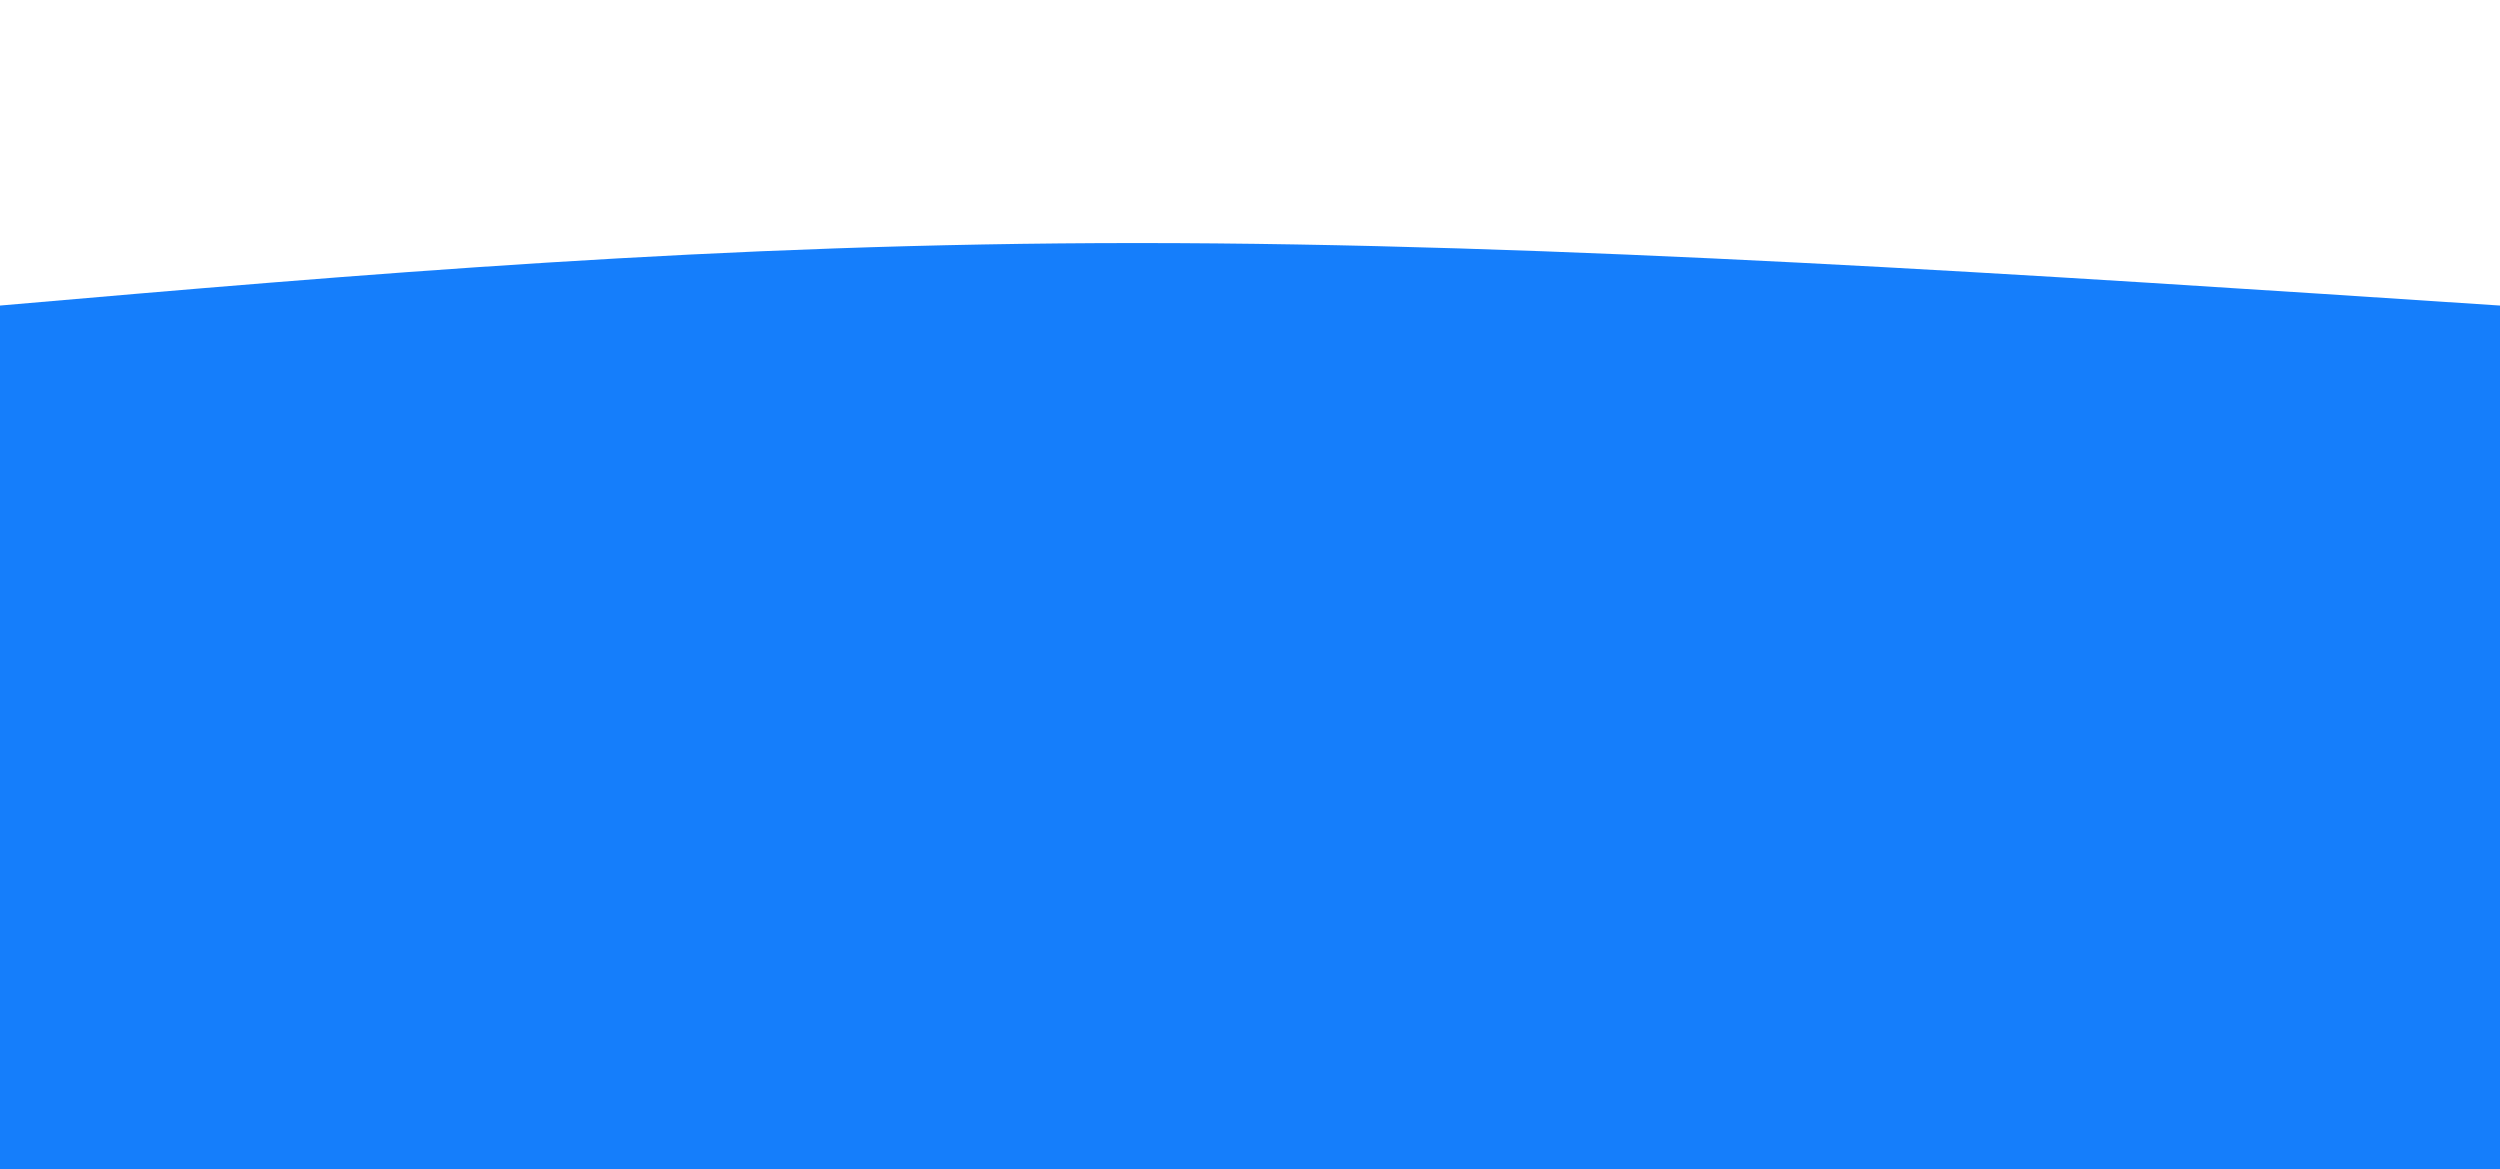
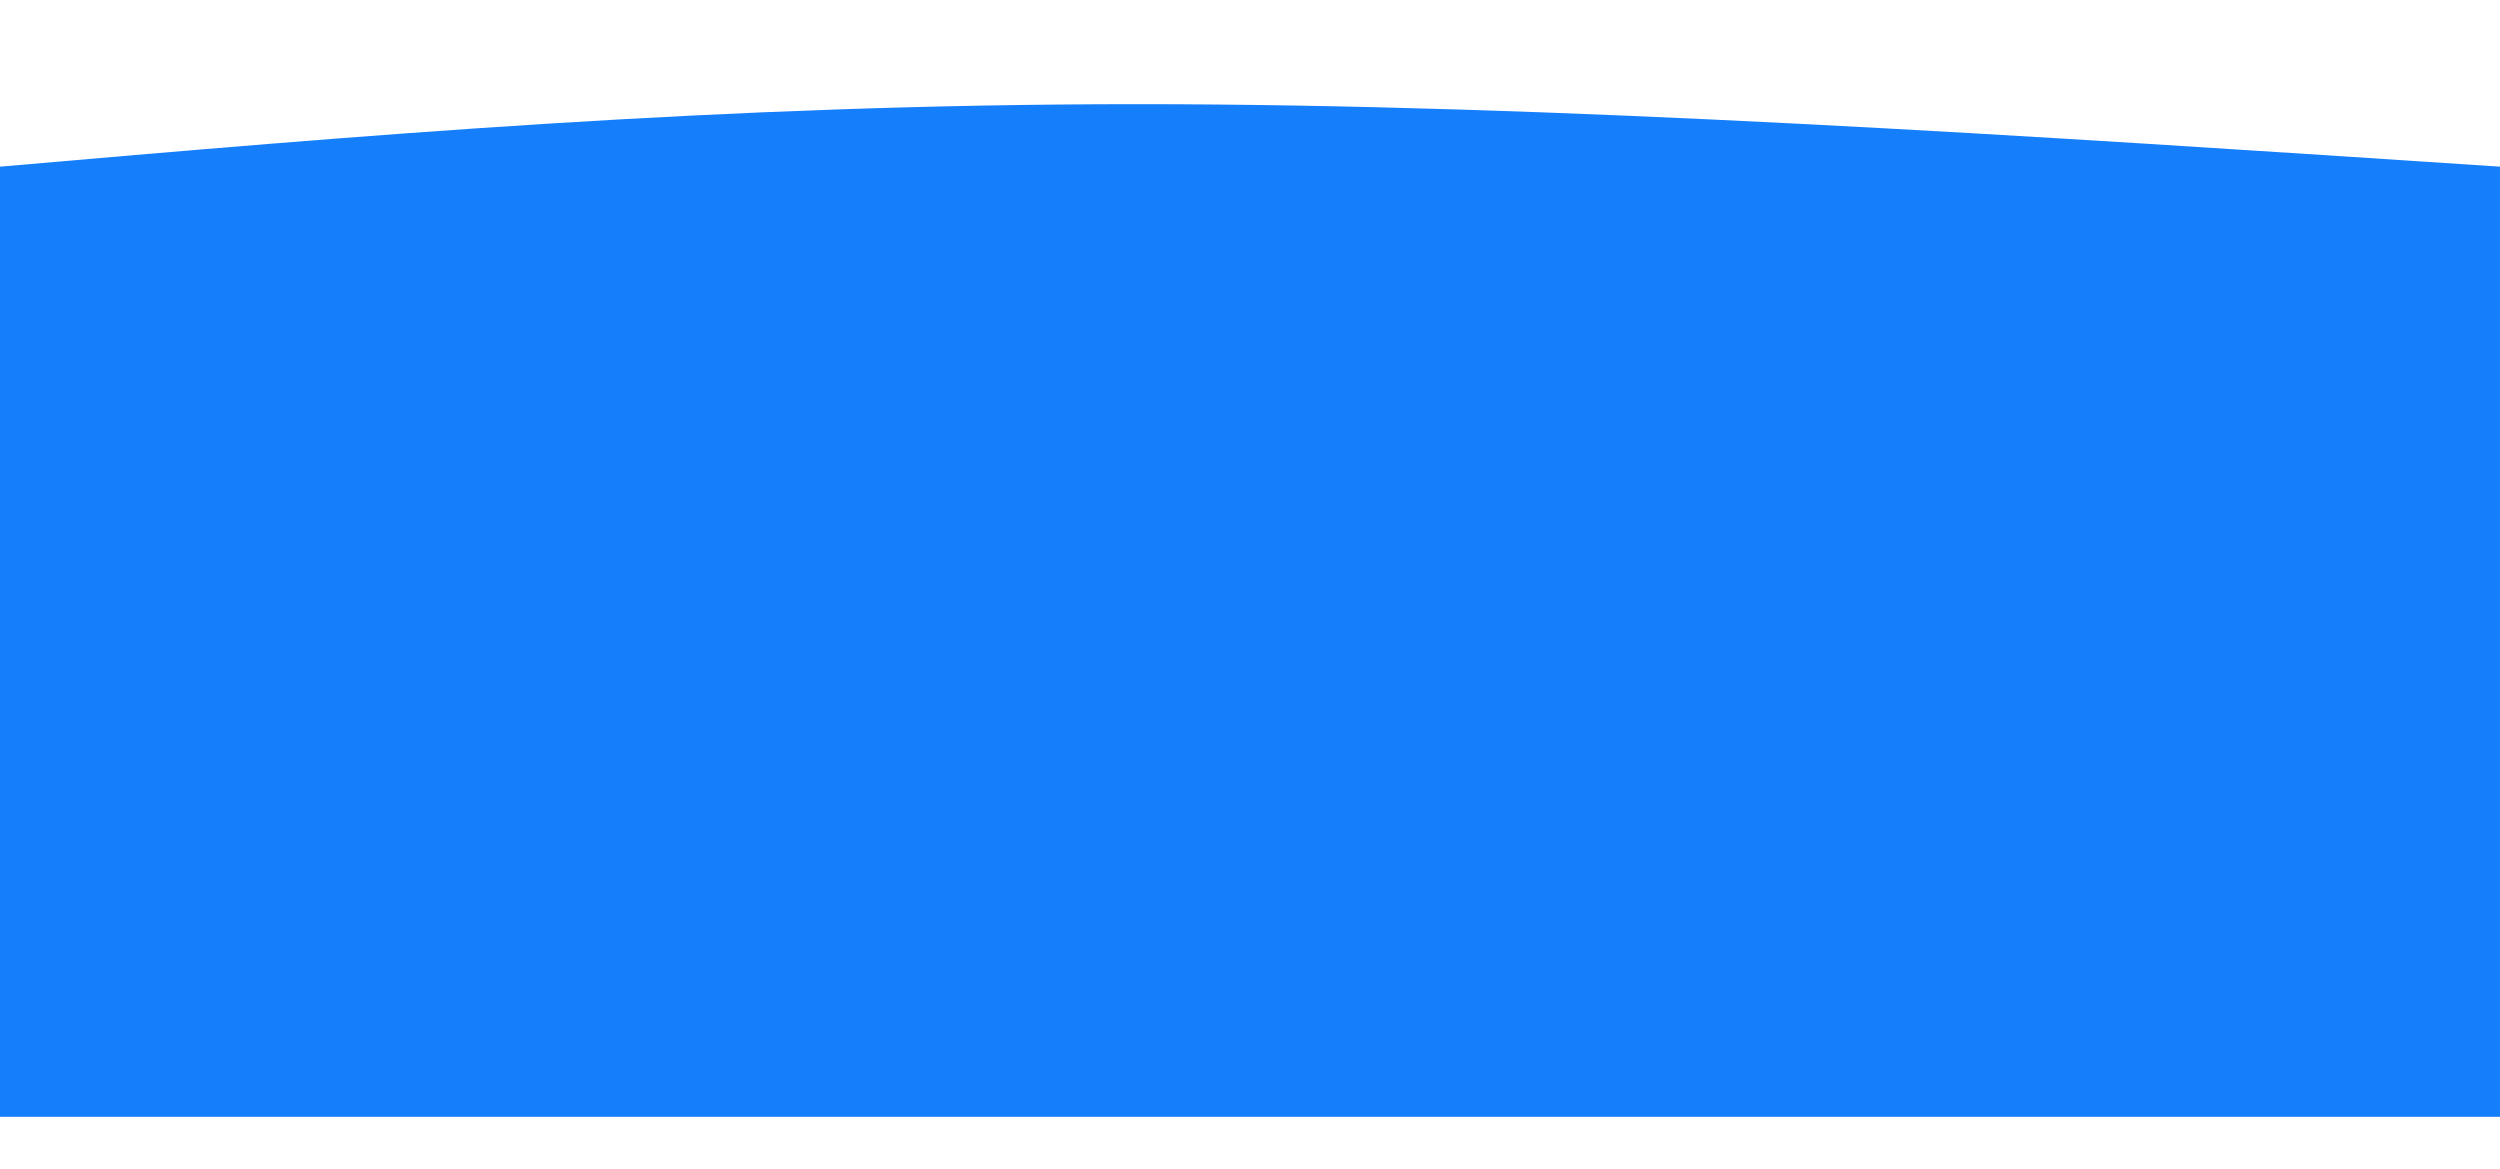
- <svg xmlns="http://www.w3.org/2000/svg" width="100%" height="100%" id="svg" viewBox="0 -40 1440 673">
+ <svg xmlns="http://www.w3.org/2000/svg" width="100%" height="100%" id="svg" viewBox="0 40 1440 673">
  <path d="M 0,683 C 0,683 0,136 0,136 C 207.5,118 415,100 655,100 C 895,100 1167.5,118 1440,136 C 1440,136 1440,683 1440,683 Z" stroke="none" stroke-width="0" fill="#157EFB" fill-opacity="1" class="path-0" />
  <path d="M 0,683 C 0,683 0,273 0,273 C 248,289.5 496,306 736,306 C 976,306 1208,289.5 1440,273 C 1440,273 1440,683 1440,683 Z" stroke="none" stroke-width="0" fill="#157EFB" fill-opacity="1" class="path-1" />
  <path d="M 0,683 C 0,683 0,409 0,409 C 290.5,418 581,427 821,427 C 1061,427 1250.5,418 1440,409 C 1440,409 1440,683 1440,683 Z" stroke="none" stroke-width="0" fill="#157EFB" fill-opacity="1" class="path-2" />
  <path d="M 0,683 C 0,683 0,546 0,546 C 273.5,523 547,500 787,500 C 1027,500 1233.5,523 1440,546 C 1440,546 1440,683 1440,683 Z" stroke="none" stroke-width="0" fill="#157EFB" fill-opacity="1" class="path-3" />
</svg>
